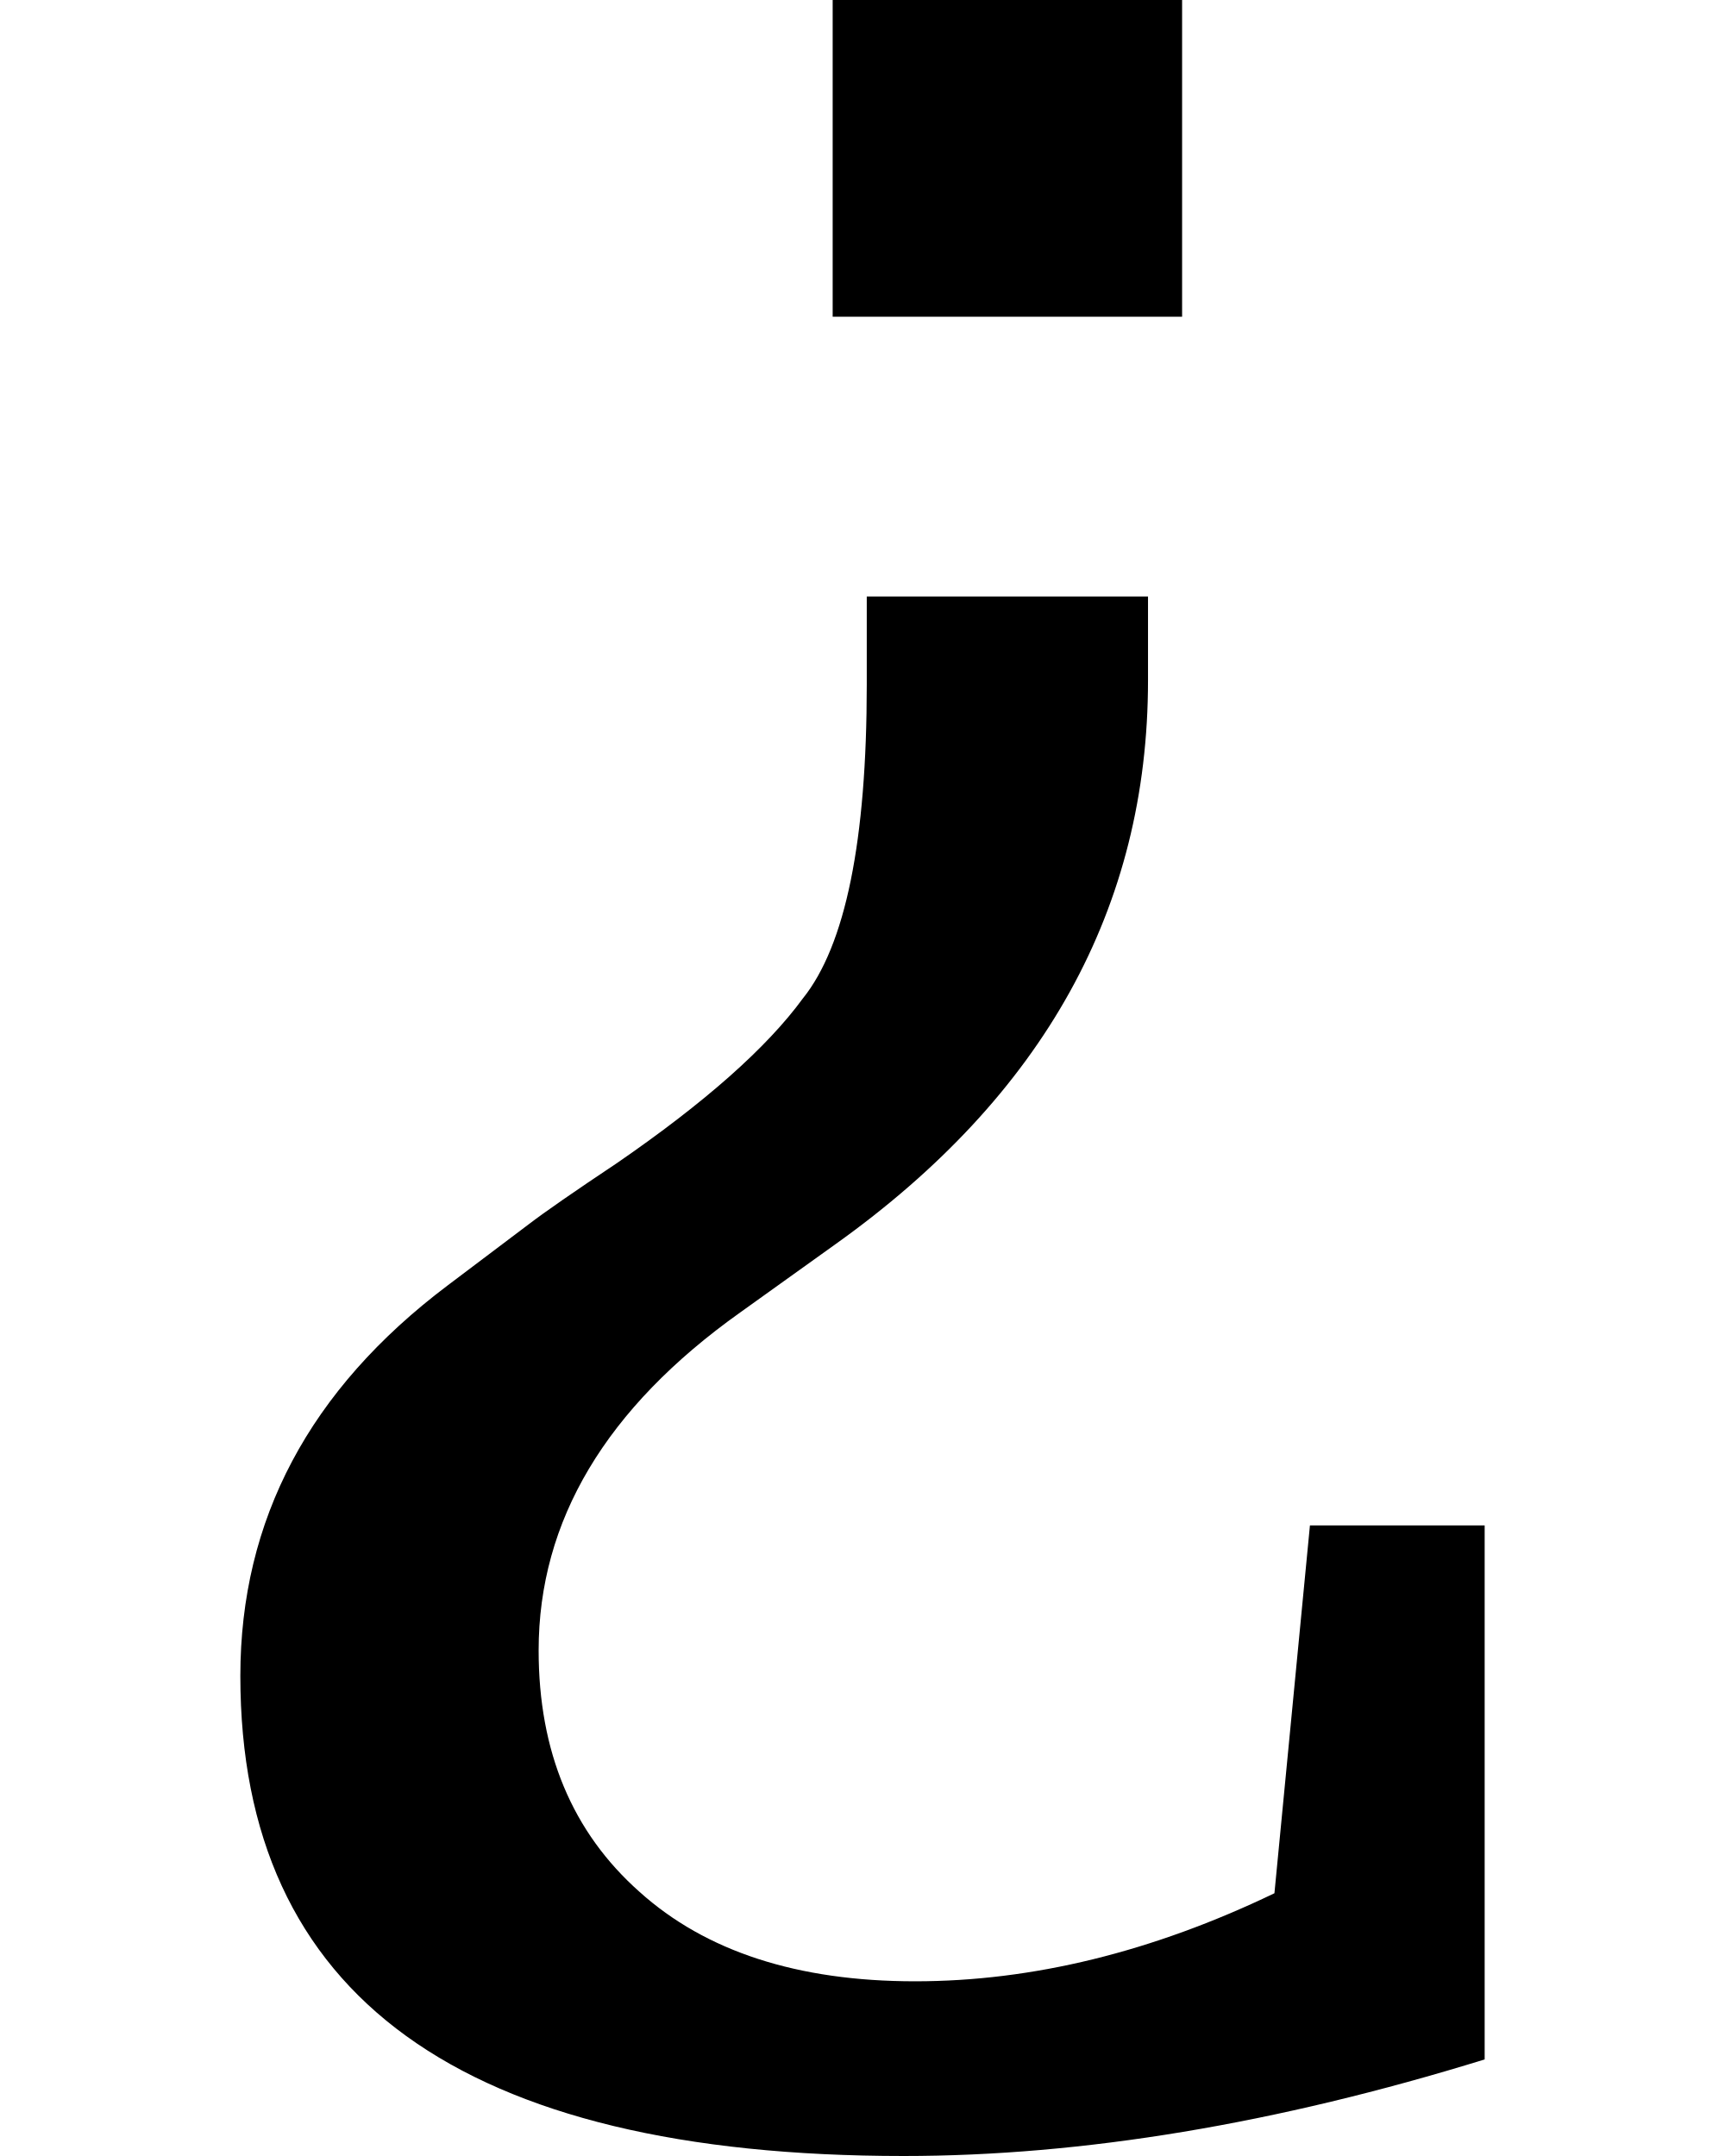
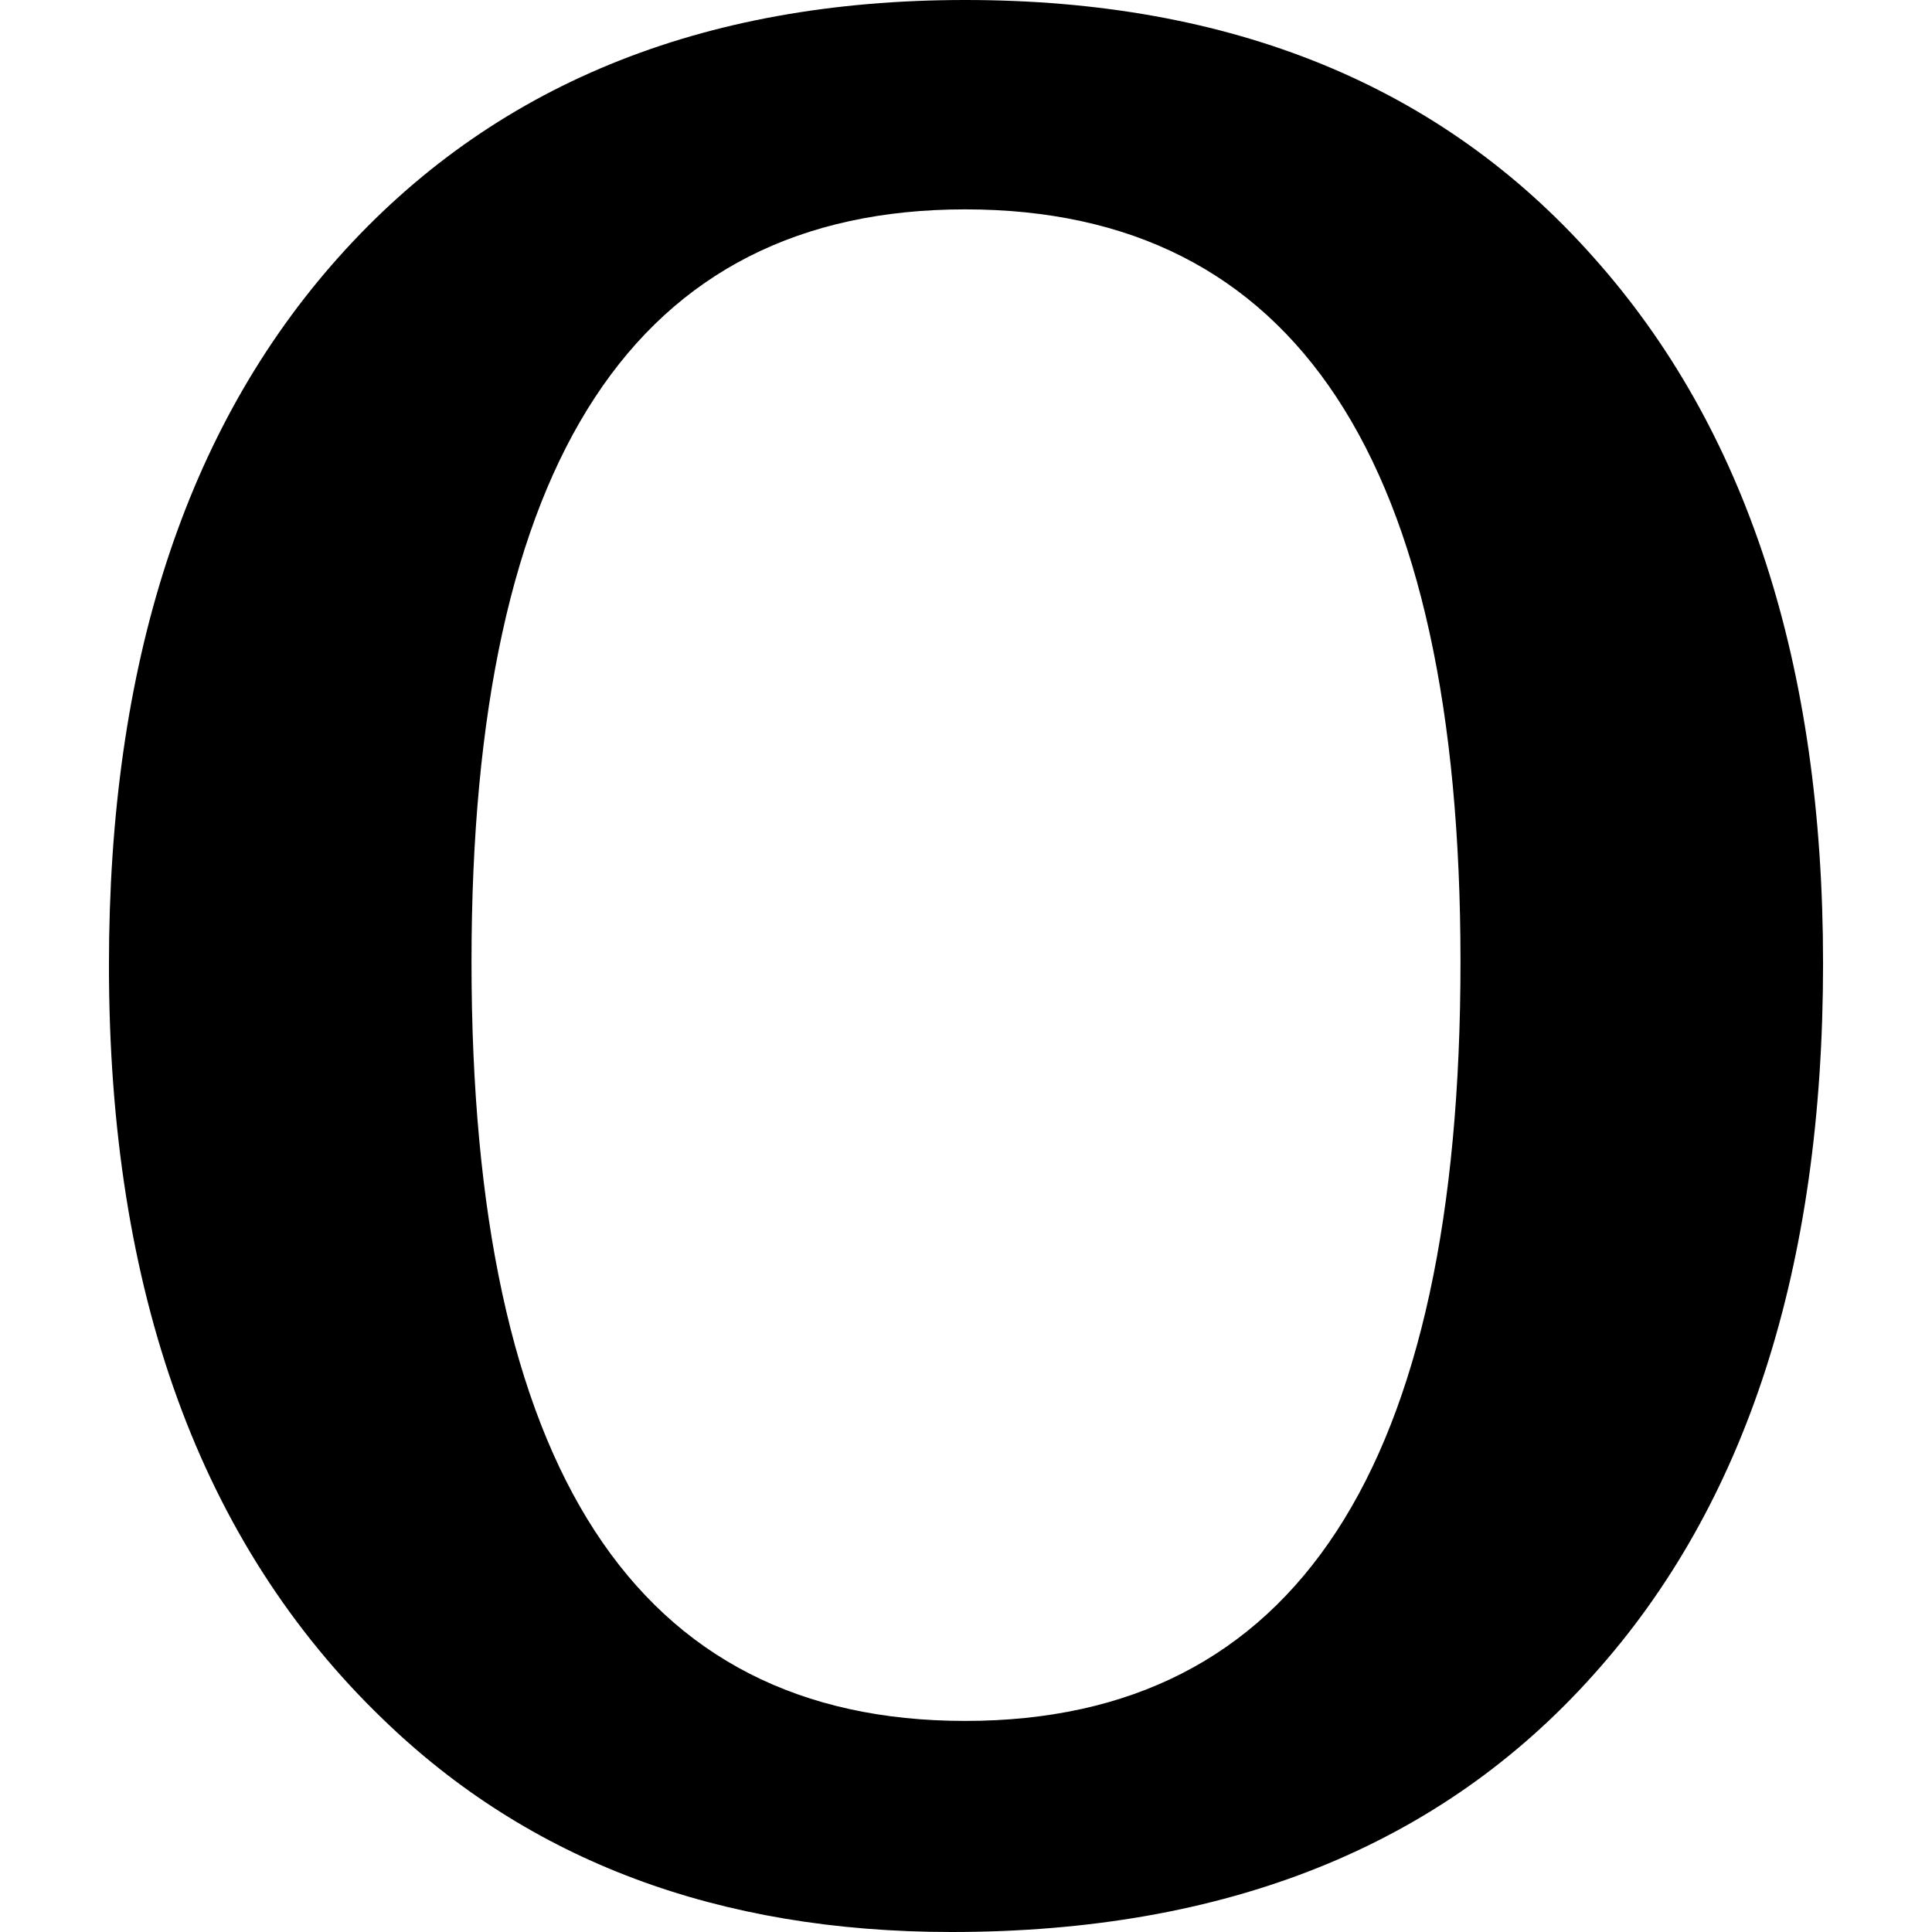
- <svg xmlns="http://www.w3.org/2000/svg" width="8cm" height="10cm" viewBox="151 -1086 876 1518" version="1.1">
-   <path d="M814.000,-1086.000 L814.000,-863.000 L568.000,-863.000 L568.000,-1086.000 L814.000,-1086.000 ZM790.000,-666.000 L790.000,-607.000 Q790.000,-367.000,570.000,-210.000 L503.000,-162.000 Q361.000,-61.000,361.000,76.000 Q361.000,183.000,432.000,246.000 Q502.000,309.000,626.000,309.000 Q750.000,309.000,879.000,247.000 L904.000,-12.000 L1027.000,-12.000 L1027.000,364.000 Q807.000,432.000,618.000,432.000 Q151.000,432.000,151.000,94.000 Q151.000,-71.000,297.000,-181.000 L354.000,-224.000 Q371.000,-237.000,416.000,-267.000 Q509.000,-331.000,547.000,-383.000 Q592.000,-439.000,592.000,-604.000 L592.000,-666.000 L790.000,-666.000 Z" fill="black" />
+ <svg xmlns="http://www.w3.org/2000/svg" width="2cm" height="2cm" viewBox="111 -1110 1007 1135" version="1.1">
+   <path d="M614.000,-1110.000 Q849.000,-1110.000,983.000,-959.000 Q1118.000,-808.000,1118.000,-544.000 Q1118.000,-276.000,983.000,-126.000 Q848.000,25.000,606.000,25.000 Q401.000,25.000,272.000,-100.000 Q111.000,-255.000,111.000,-543.000 Q111.000,-808.000,246.000,-959.000 Q381.000,-1110.000,614.000,-1110.000 ZM614.000,-987.000 Q324.000,-987.000,324.000,-545.000 Q324.000,-99.000,614.000,-99.000 Q905.000,-99.000,905.000,-545.000 Q905.000,-987.000,614.000,-987.000 Z" fill="black" />
</svg>
